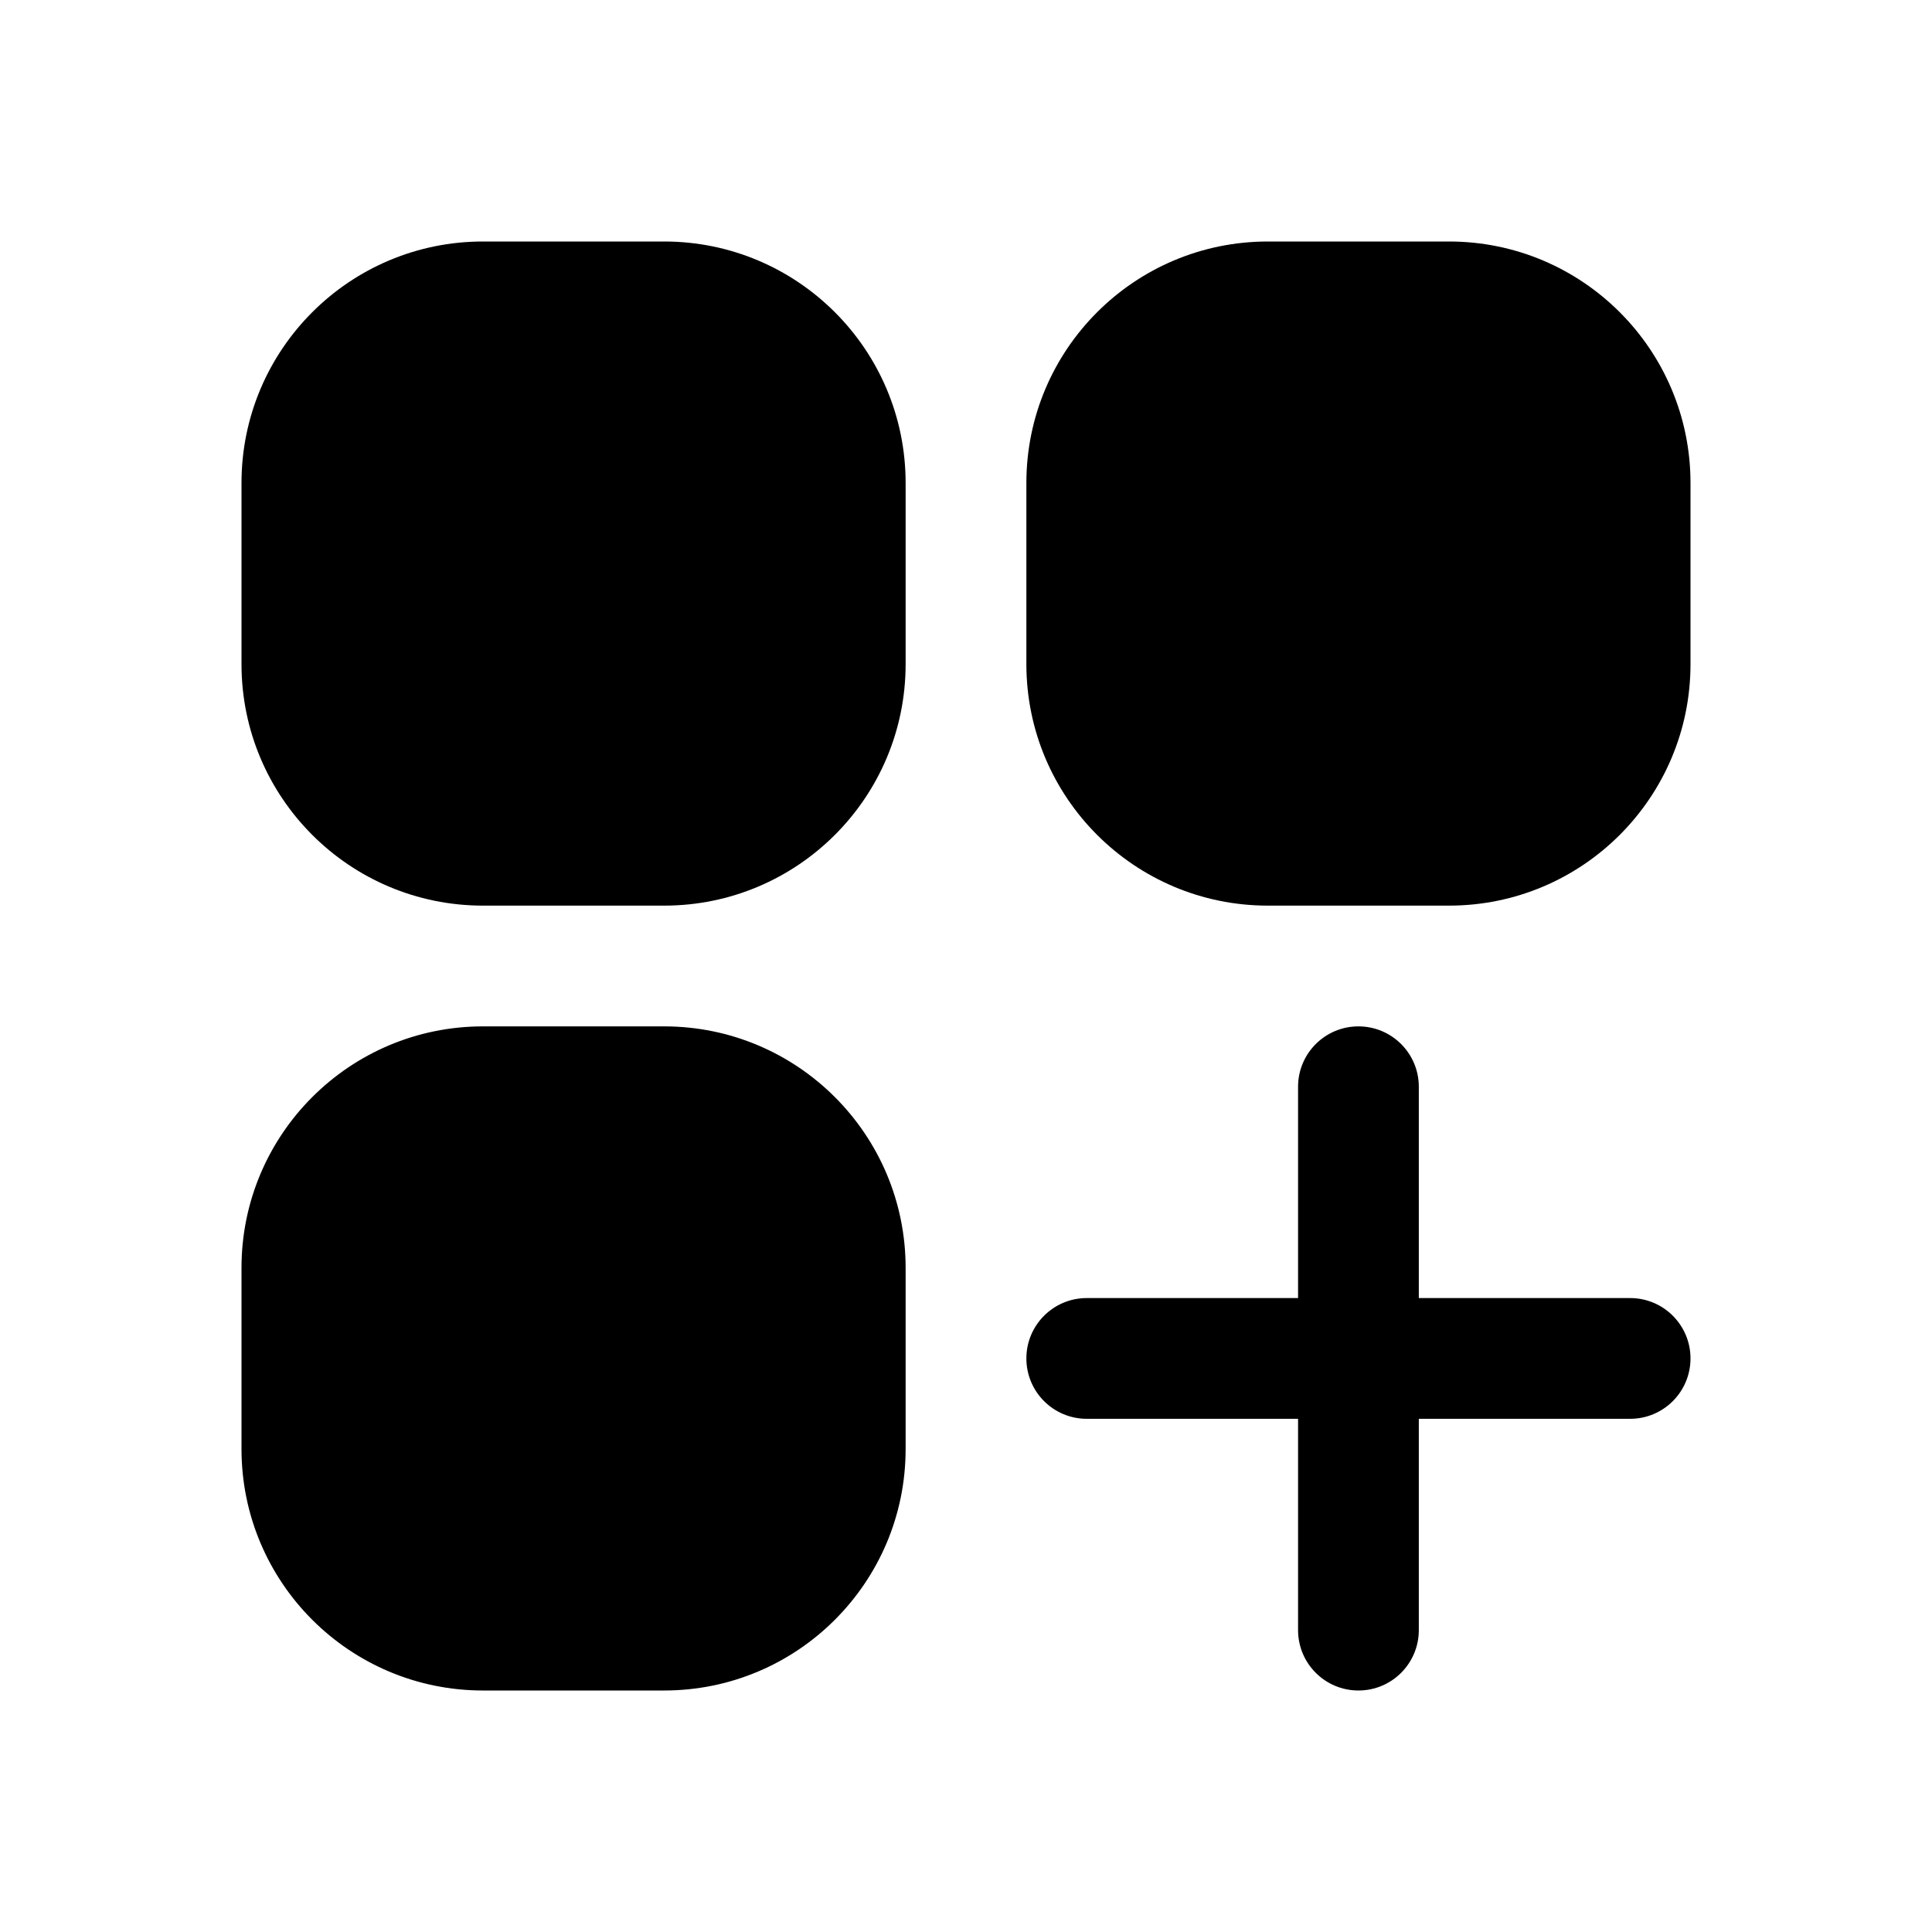
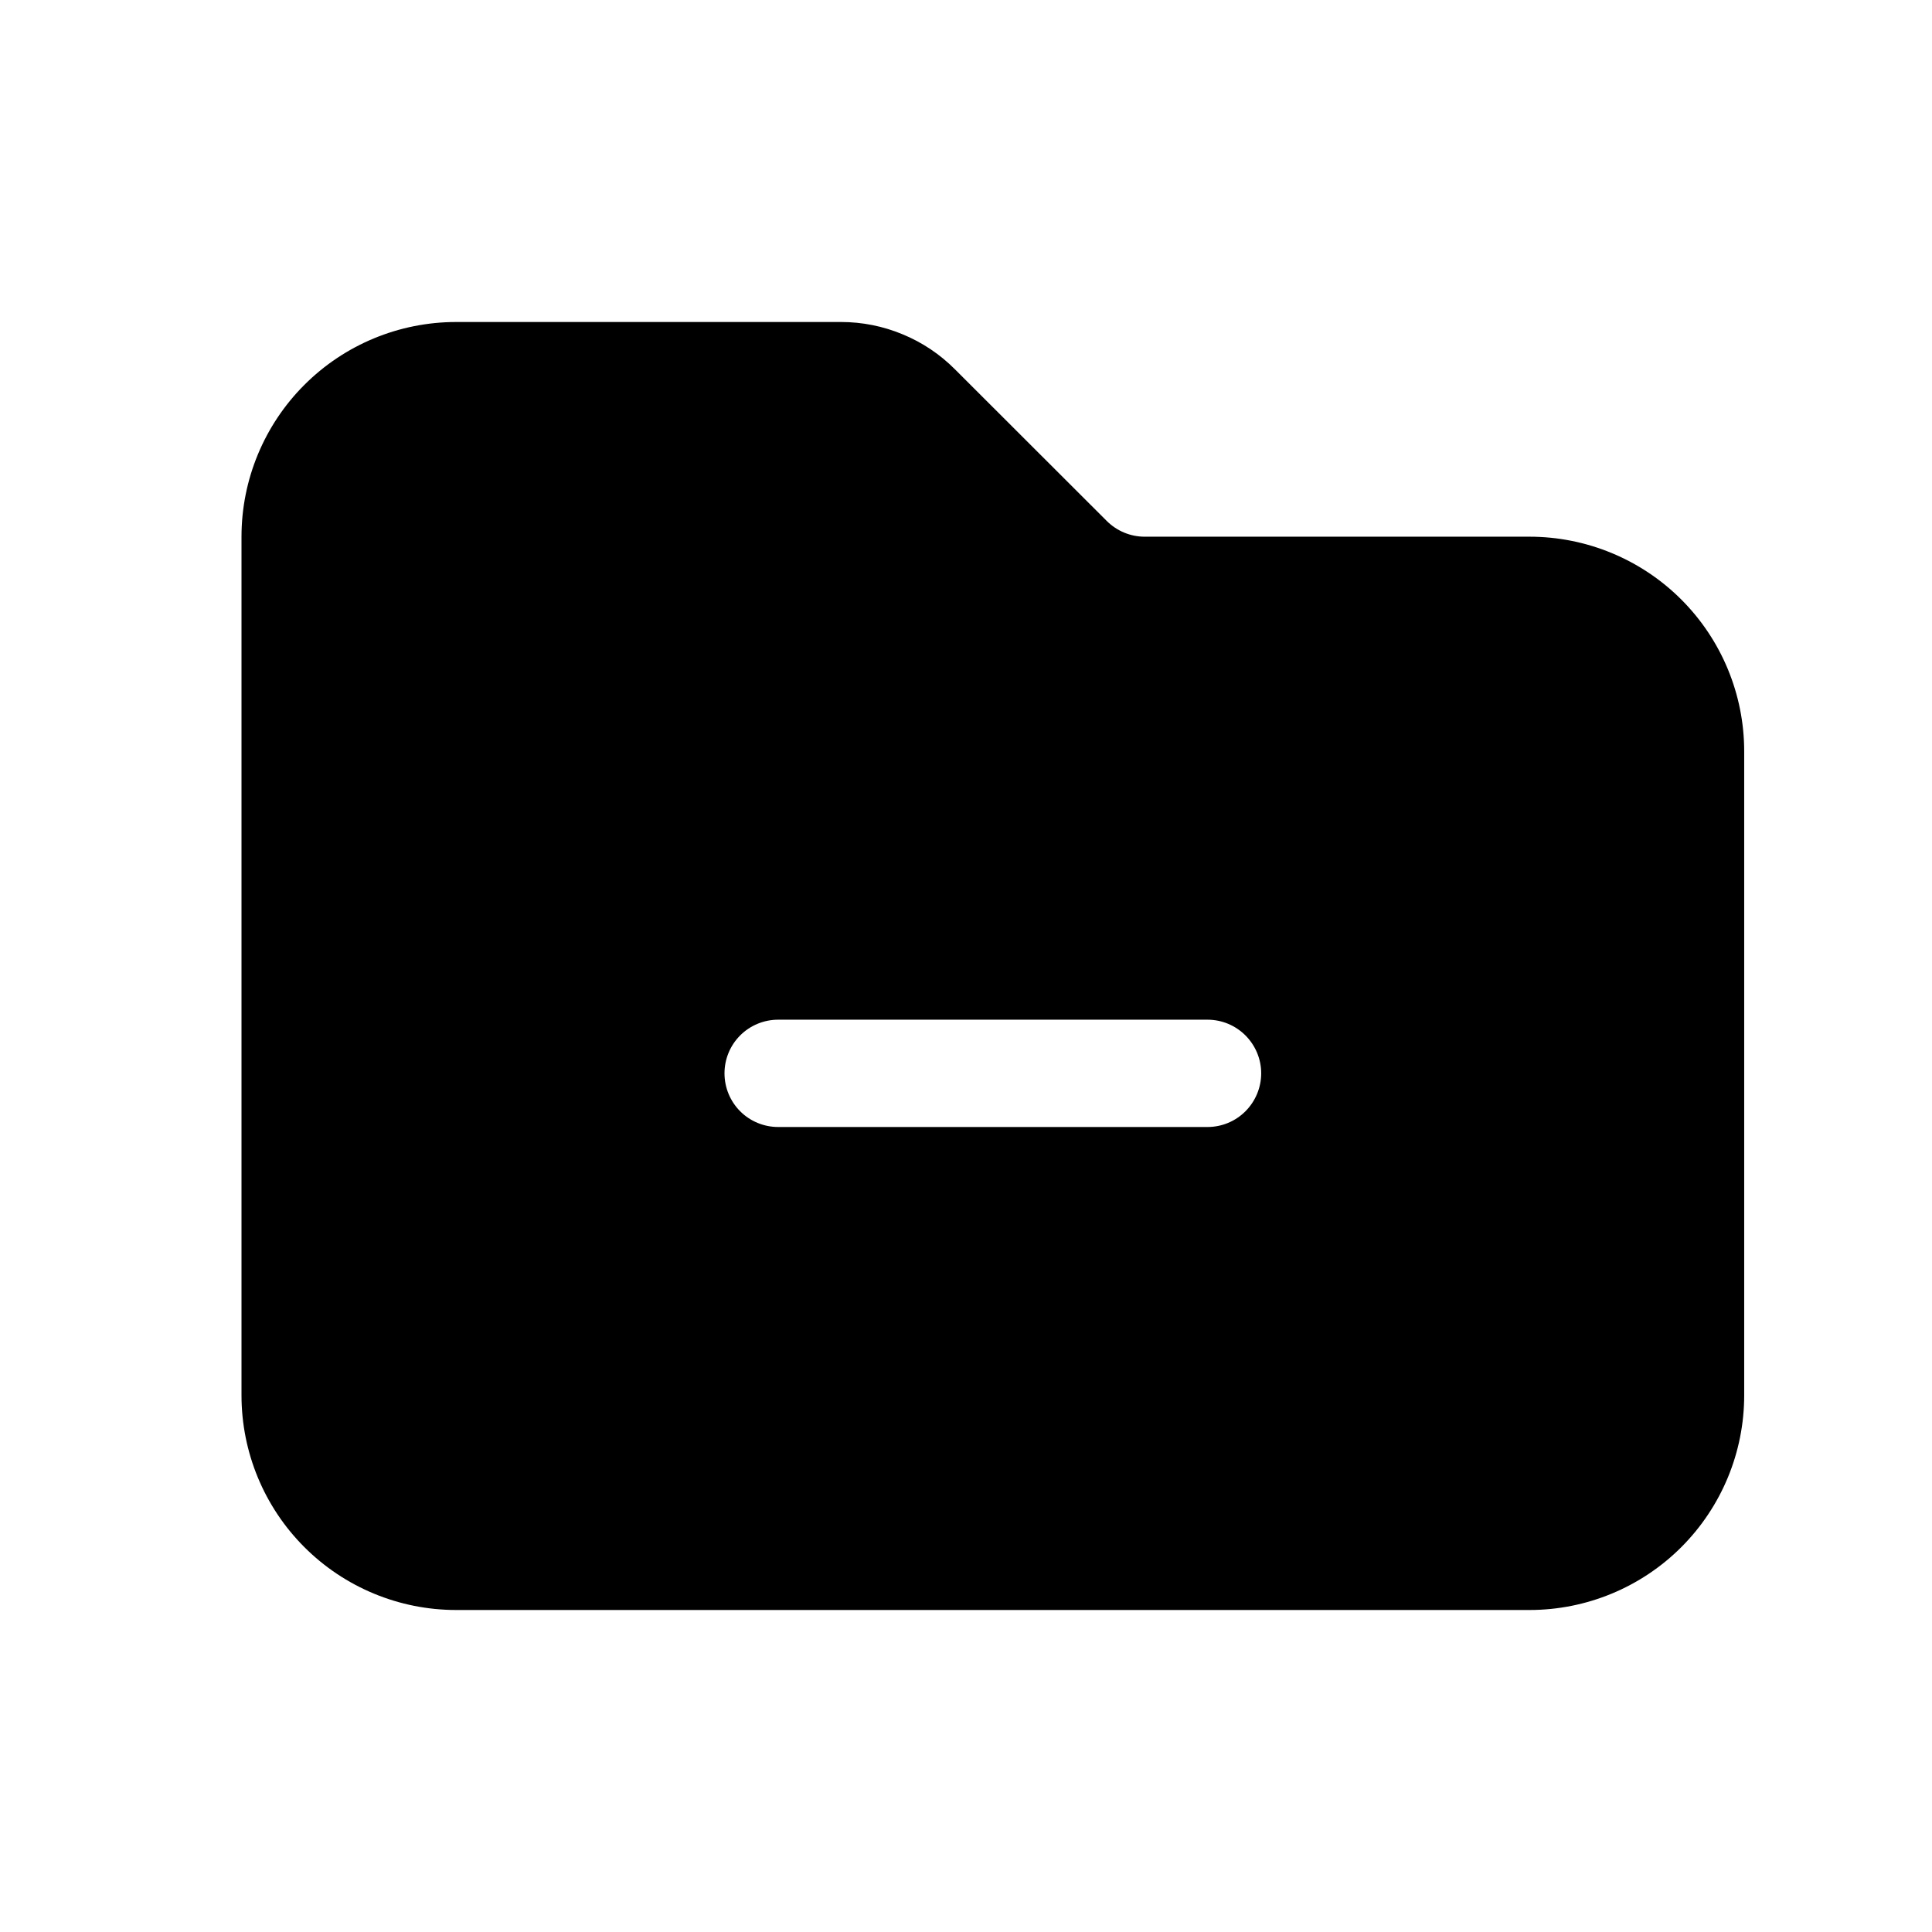
- <svg xmlns="http://www.w3.org/2000/svg" width="24" height="24" fill="none">
-   <path d="M6 3a3 3 0 0 0-3 3v2.25a3 3 0 0 0 3 3h2.25a3 3 0 0 0 3-3V6a3 3 0 0 0-3-3H6zm9.75 0a3 3 0 0 0-3 3v2.25a3 3 0 0 0 3 3H18a3 3 0 0 0 3-3V6a3 3 0 0 0-3-3h-2.25zM6 12.75a3 3 0 0 0-3 3V18a3 3 0 0 0 3 3h2.25a3 3 0 0 0 3-3v-2.25a3 3 0 0 0-3-3H6zm11.625.75a.75.75 0 1 0-1.5 0v2.625H13.5a.75.75 0 1 0 0 1.5h2.625v2.625a.75.75 0 1 0 1.5 0v-2.625h2.625a.75.75 0 1 0 0-1.5h-2.625V13.5z" fill="#000" />
+ <svg xmlns="http://www.w3.org/2000/svg" width="24" height="24" viewBox="0 0 24 24" fill="none">
+   <path fill-rule="evenodd" clip-rule="evenodd" d="M19 20C19.707 20 20.386 19.719 20.886 19.219C21.386 18.719 21.667 18.041 21.667 17.333V9.333C21.667 8.626 21.386 7.948 20.886 7.448C20.386 6.948 19.707 6.667 19 6.667H14.219C14.042 6.667 13.873 6.596 13.748 6.471L11.862 4.587C11.677 4.401 11.456 4.253 11.213 4.153C10.971 4.052 10.711 4 10.448 4H5.667C4.959 4 4.281 4.281 3.781 4.781C3.281 5.281 3 5.959 3 6.667V17.333C3 18.041 3.281 18.719 3.781 19.219C4.281 19.719 4.959 20 5.667 20H19ZM9.667 12.667C9.49 12.667 9.32 12.737 9.195 12.862C9.07 12.987 9 13.156 9 13.333C9 13.51 9.07 13.68 9.195 13.805C9.32 13.93 9.49 14 9.667 14H15C15.177 14 15.346 13.93 15.471 13.805C15.596 13.68 15.667 13.51 15.667 13.333C15.667 13.156 15.596 12.987 15.471 12.862C15.346 12.737 15.177 12.667 15 12.667H9.667Z" fill="black" />
</svg>
